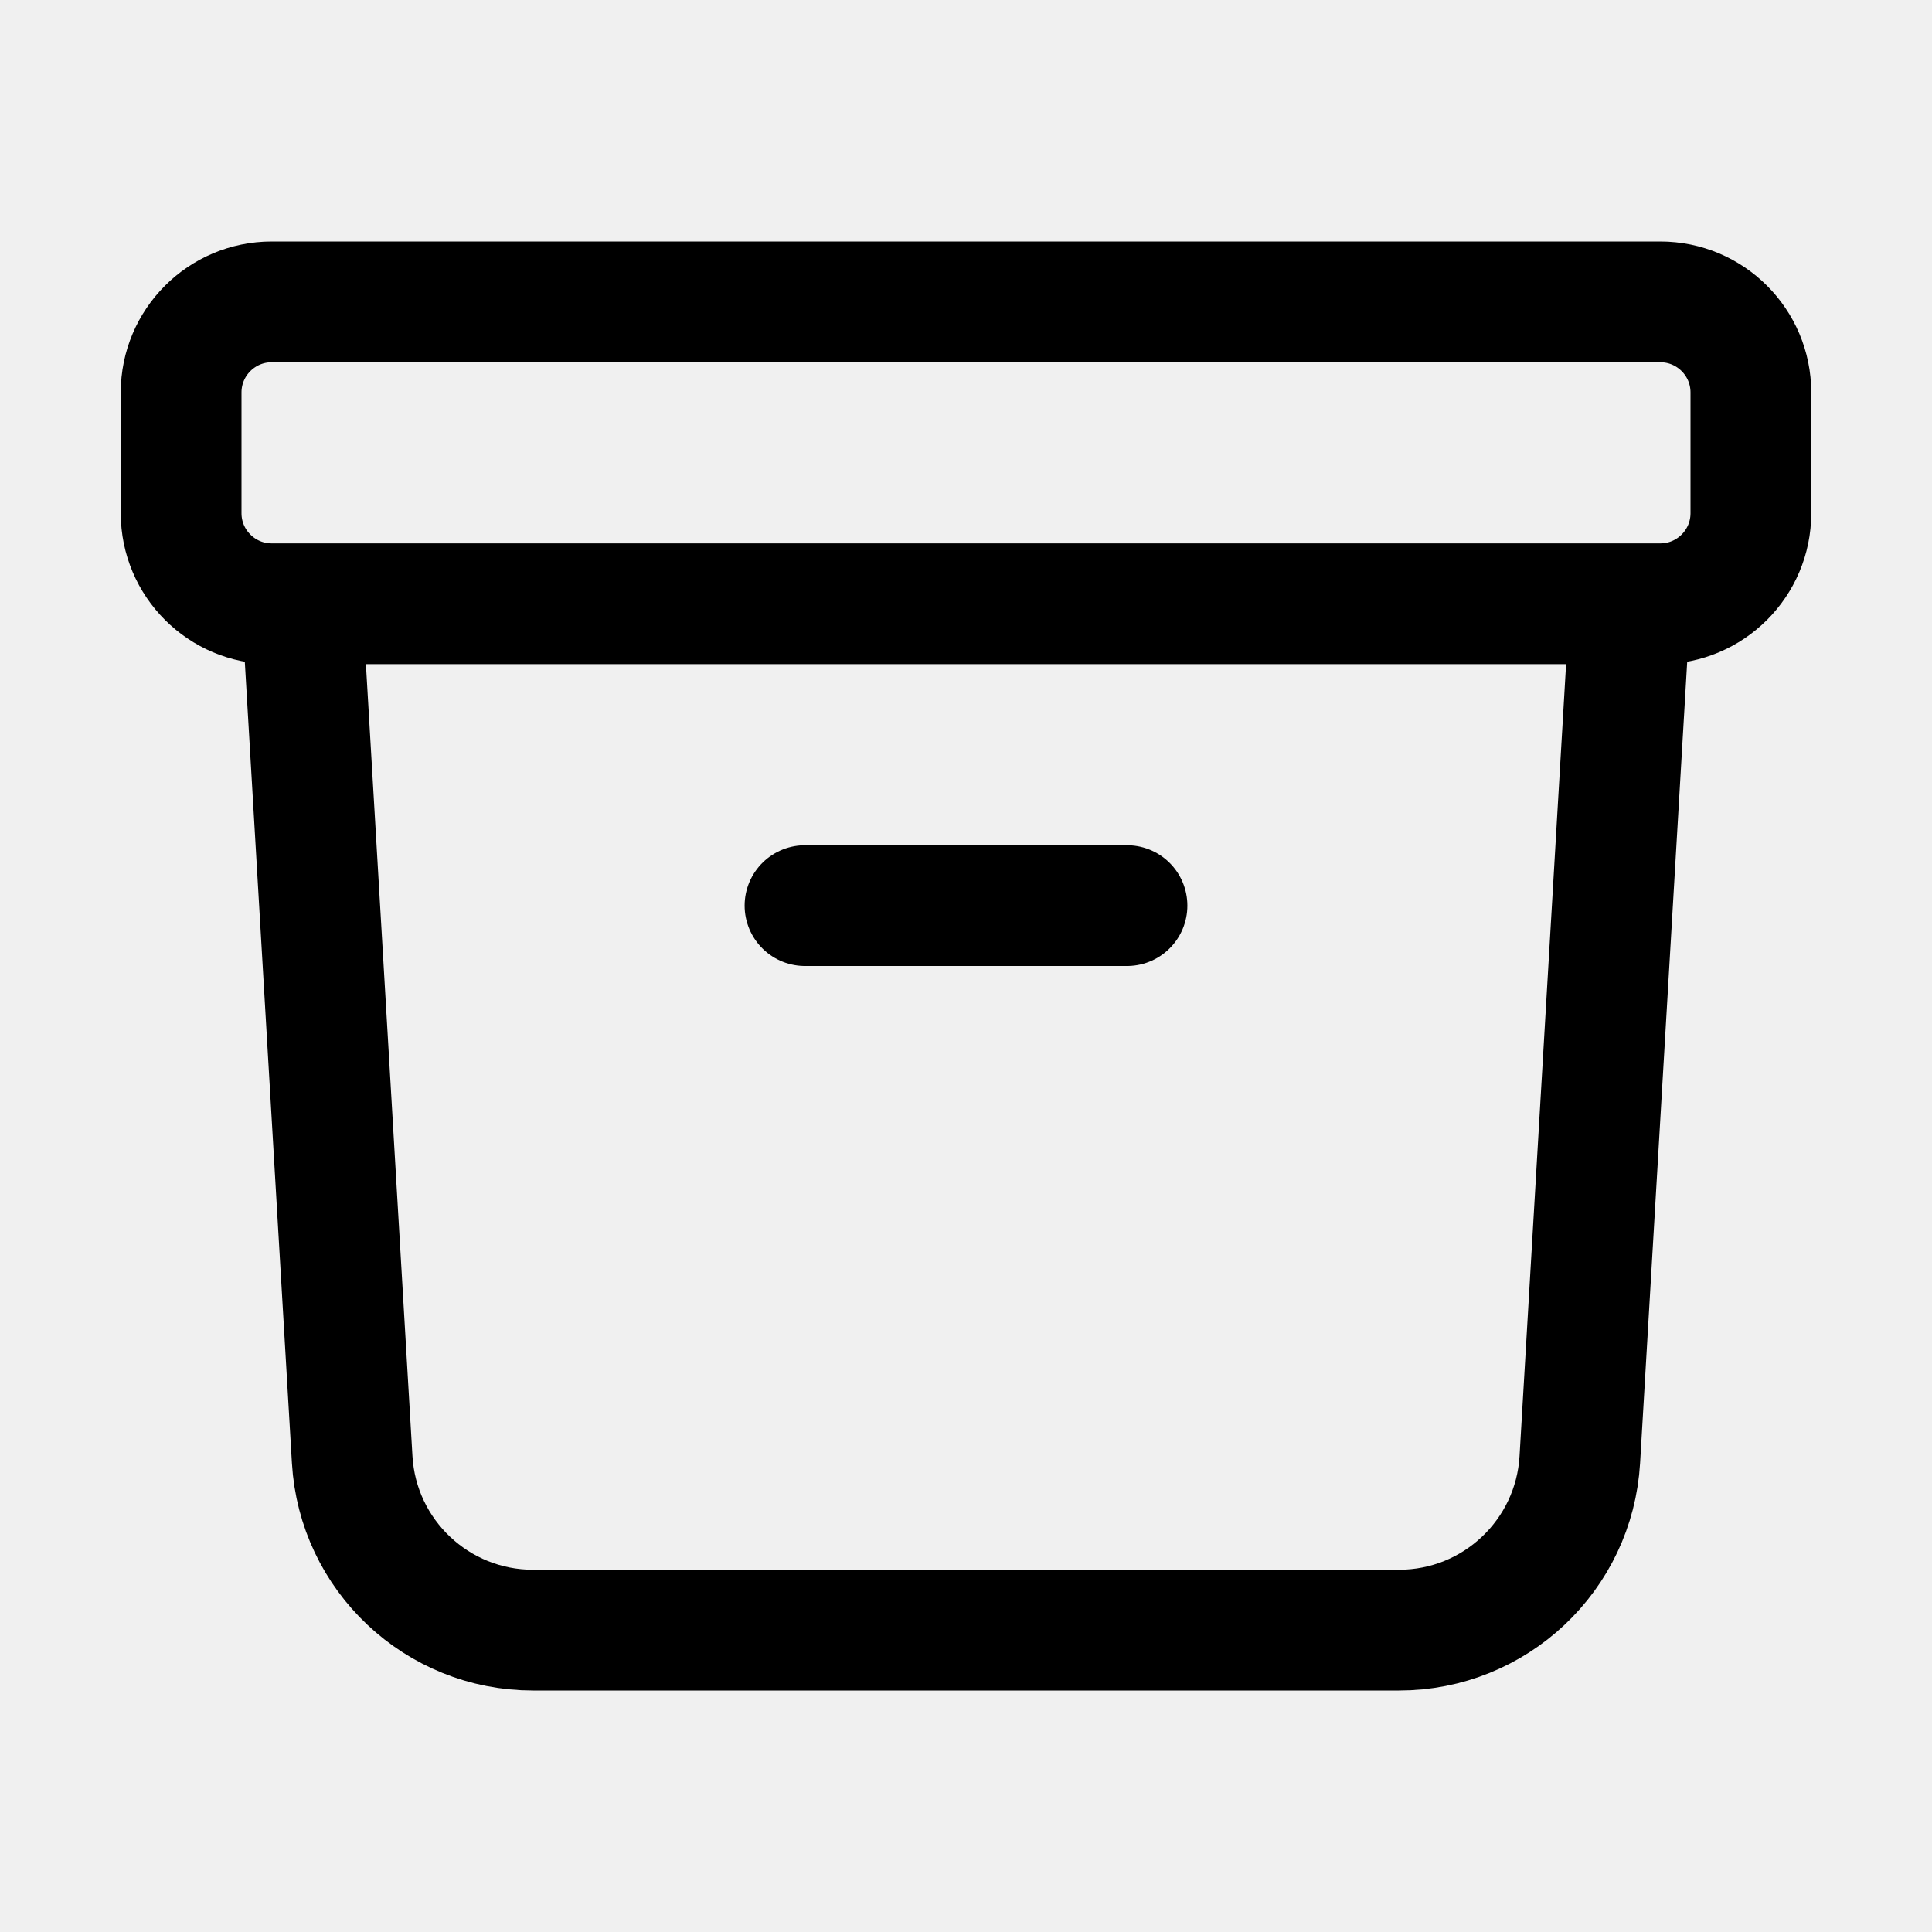
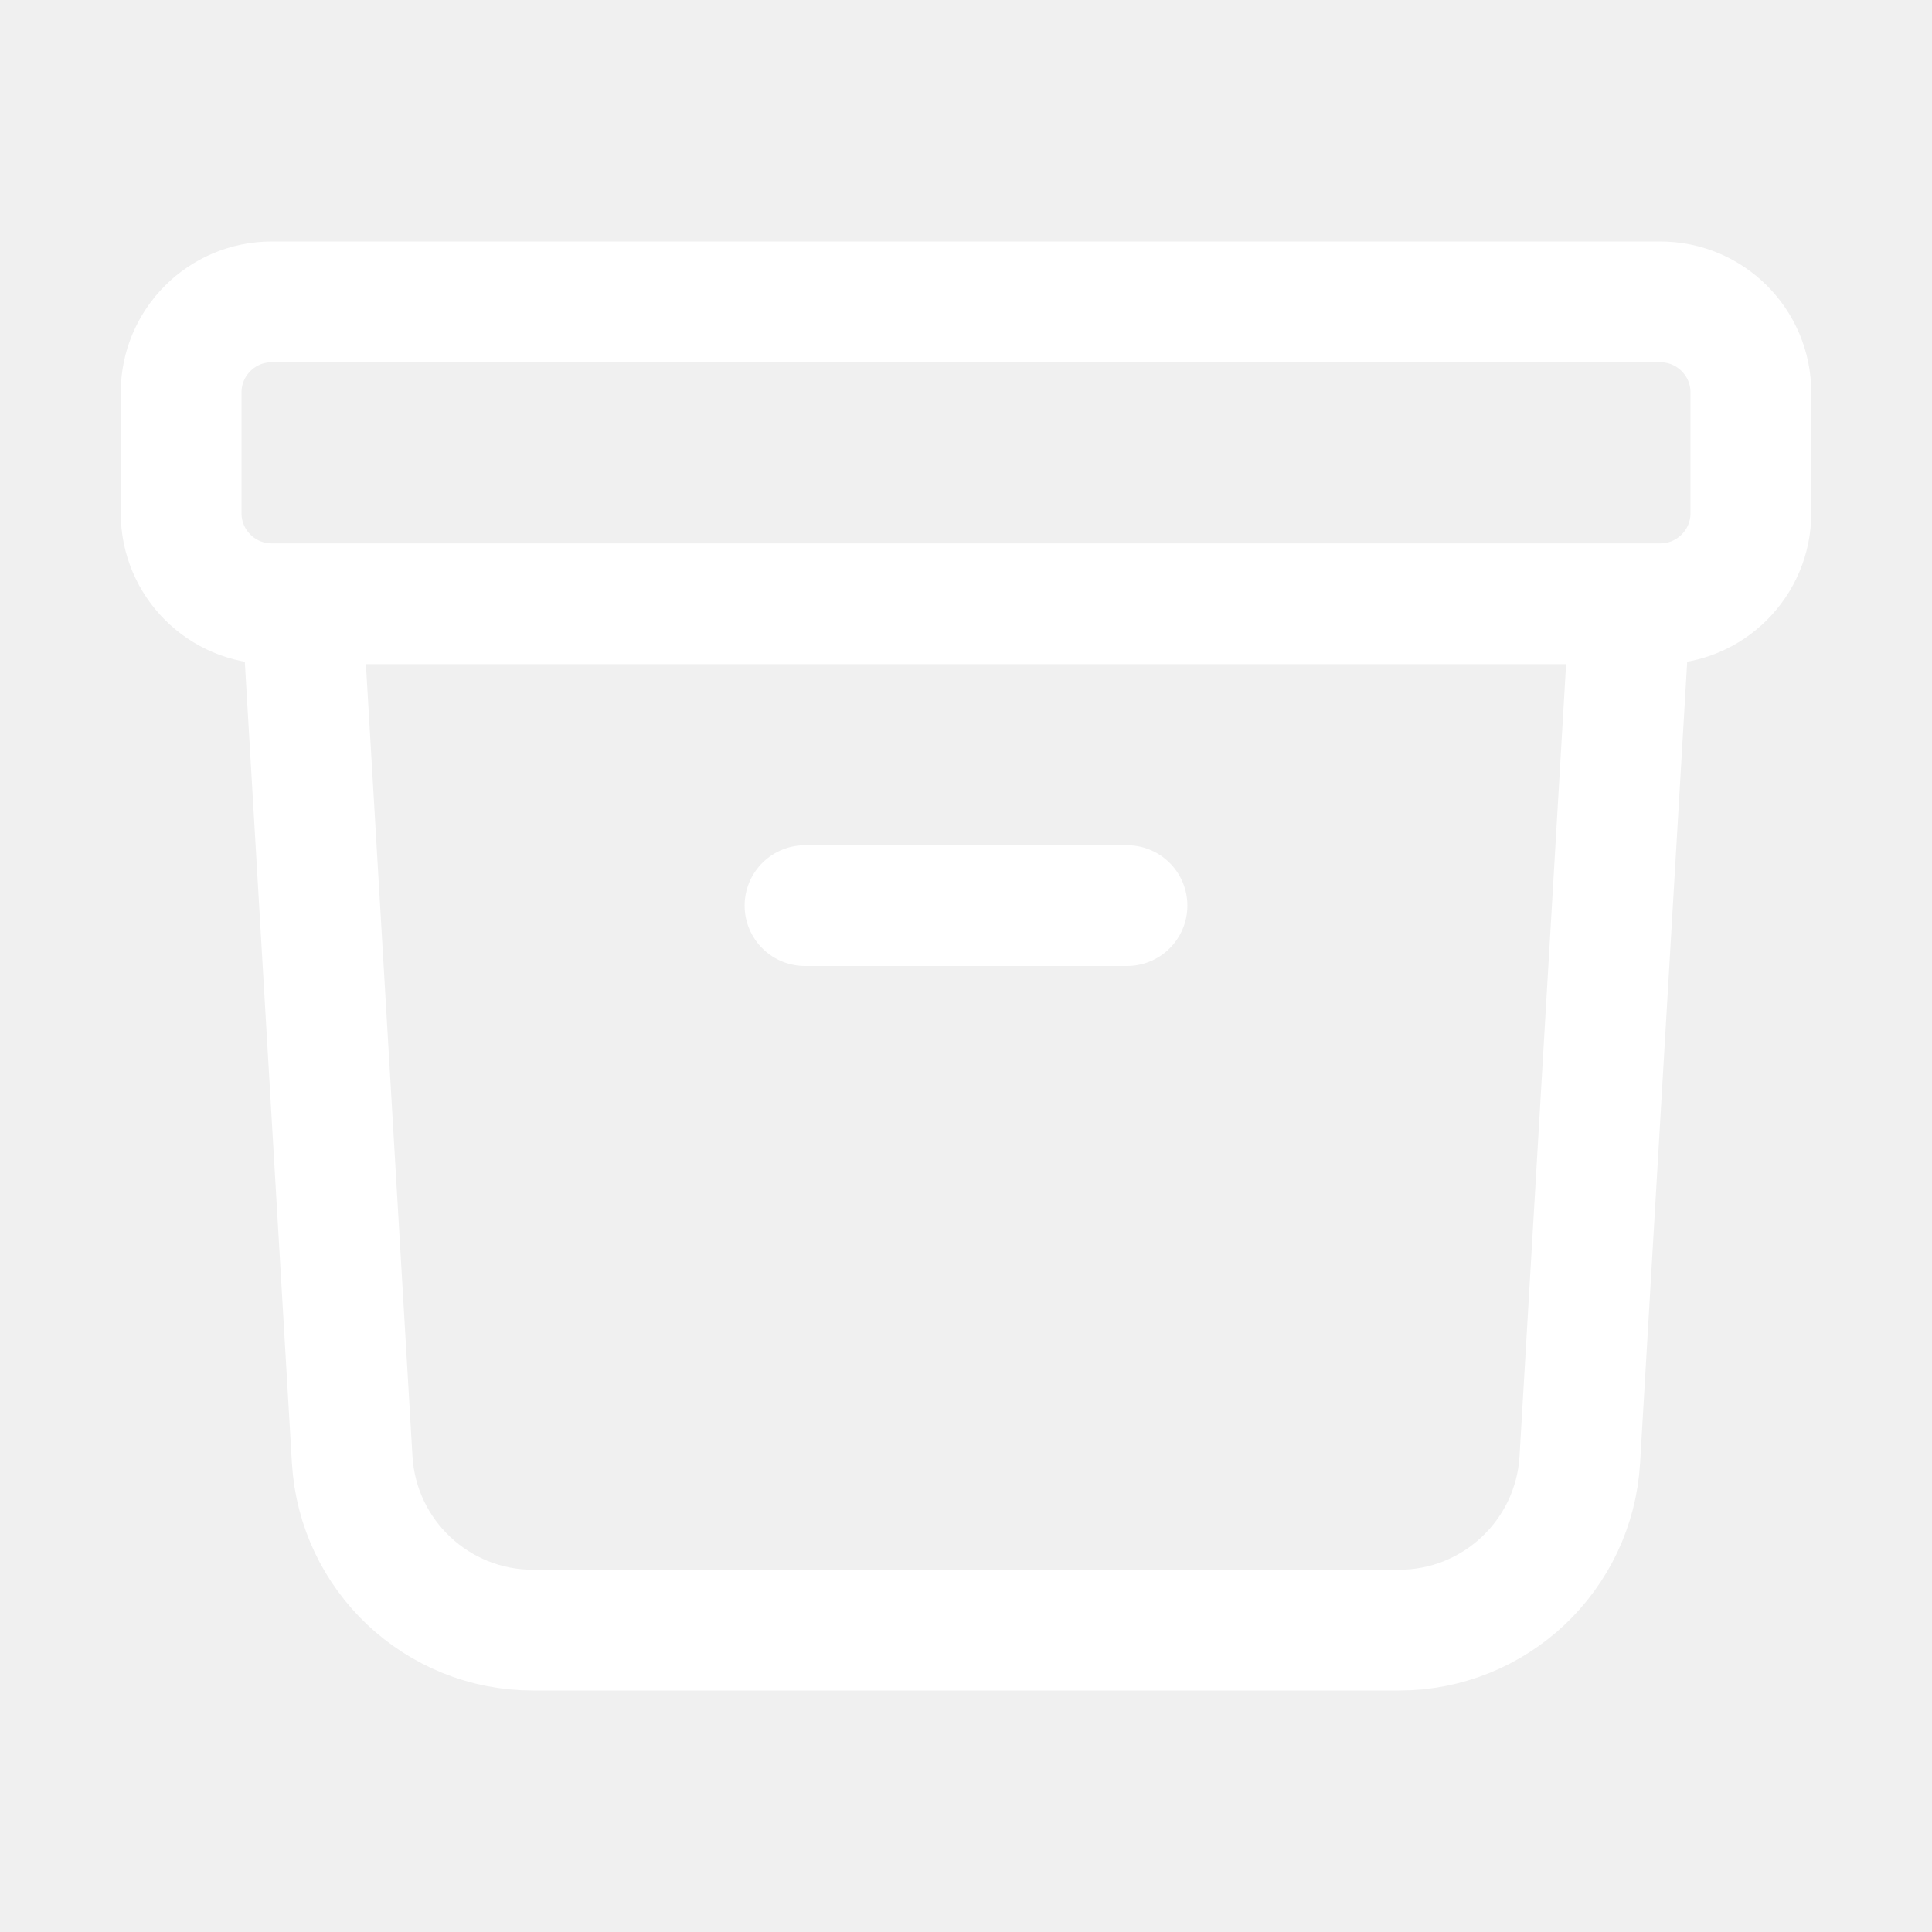
- <svg xmlns="http://www.w3.org/2000/svg" fill="none" viewBox="0 0 24 24" stroke-width="1.5" stroke="currentColor" class="w-6 h-6">
+ <svg xmlns="http://www.w3.org/2000/svg" fill="none" viewBox="0 0 24 24" stroke-width="1.5" stroke="#ffffff" class="w-6 h-6">
  <path stroke-linecap="round" stroke-linejoin="round" d="M20.25 7.5l-.625 10.632a2.25 2.25 0 01-2.247 2.118H6.622a2.25 2.25 0 01-2.247-2.118L3.75 7.5M10 11.25h4M3.375 7.5h17.25c.621 0 1.125-.504 1.125-1.125v-1.5c0-.621-.504-1.125-1.125-1.125H3.375c-.621 0-1.125.504-1.125 1.125v1.5c0 .621.504 1.125 1.125 1.125z" />
</svg>
